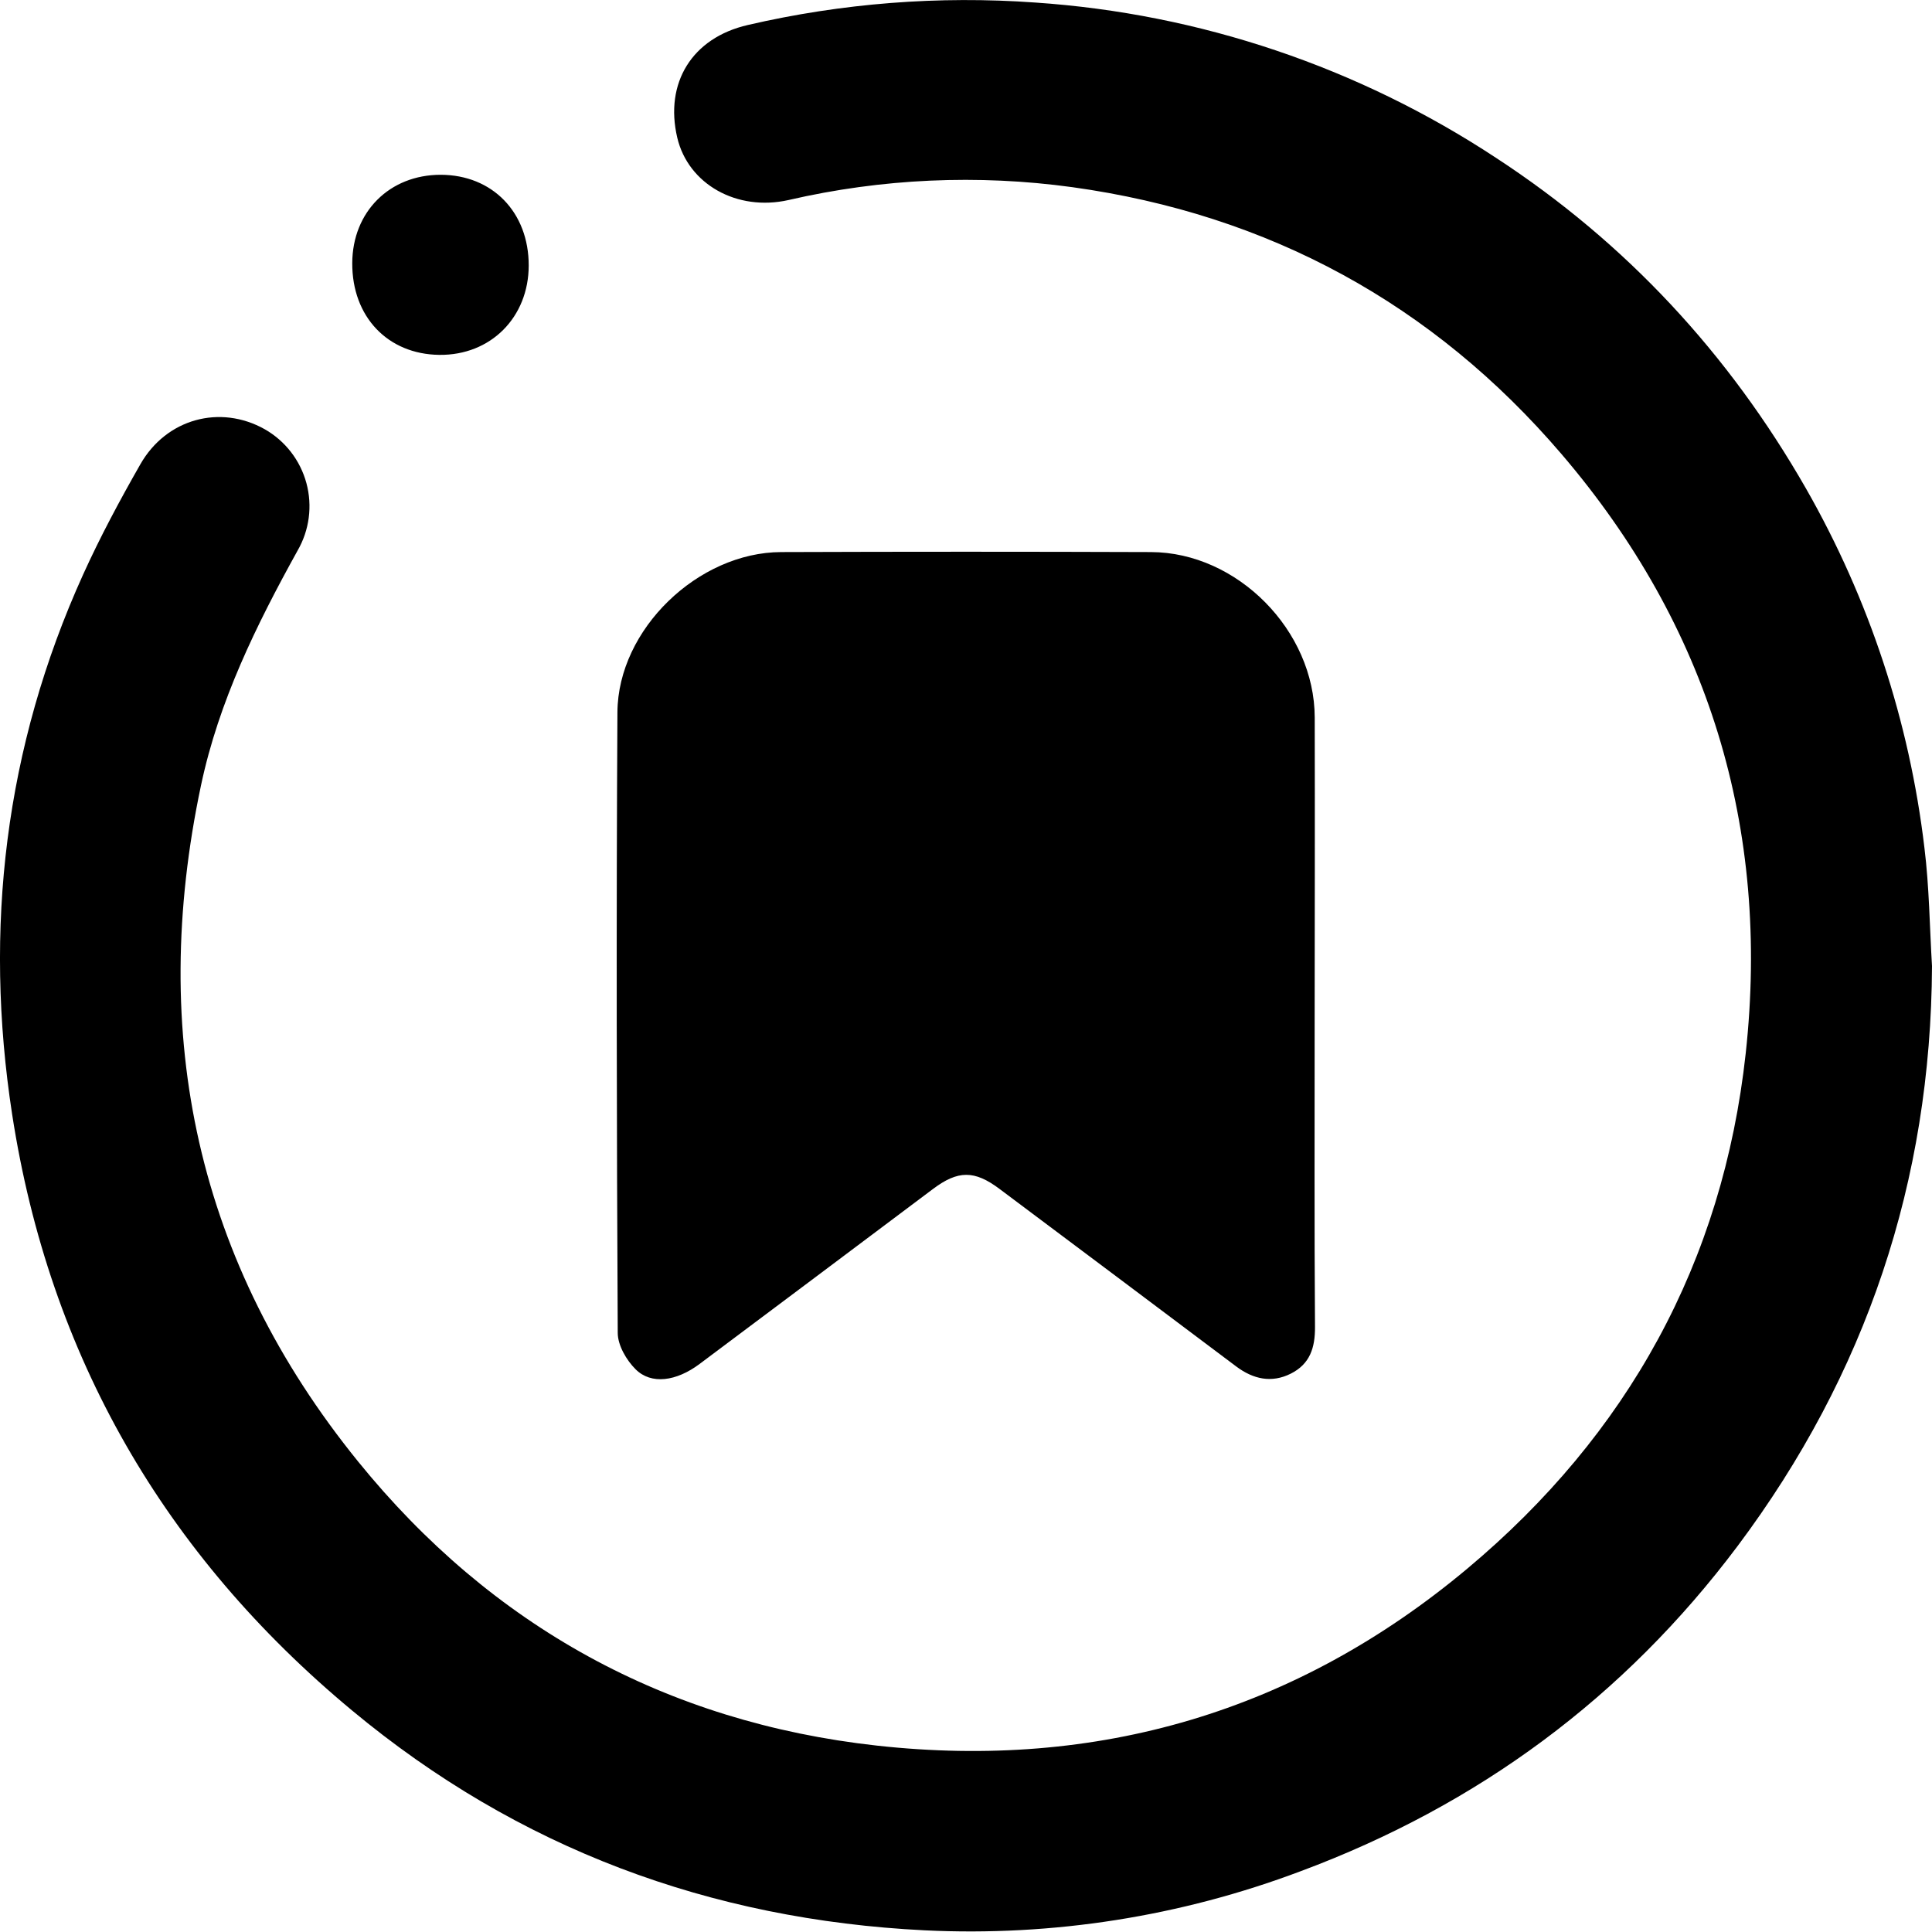
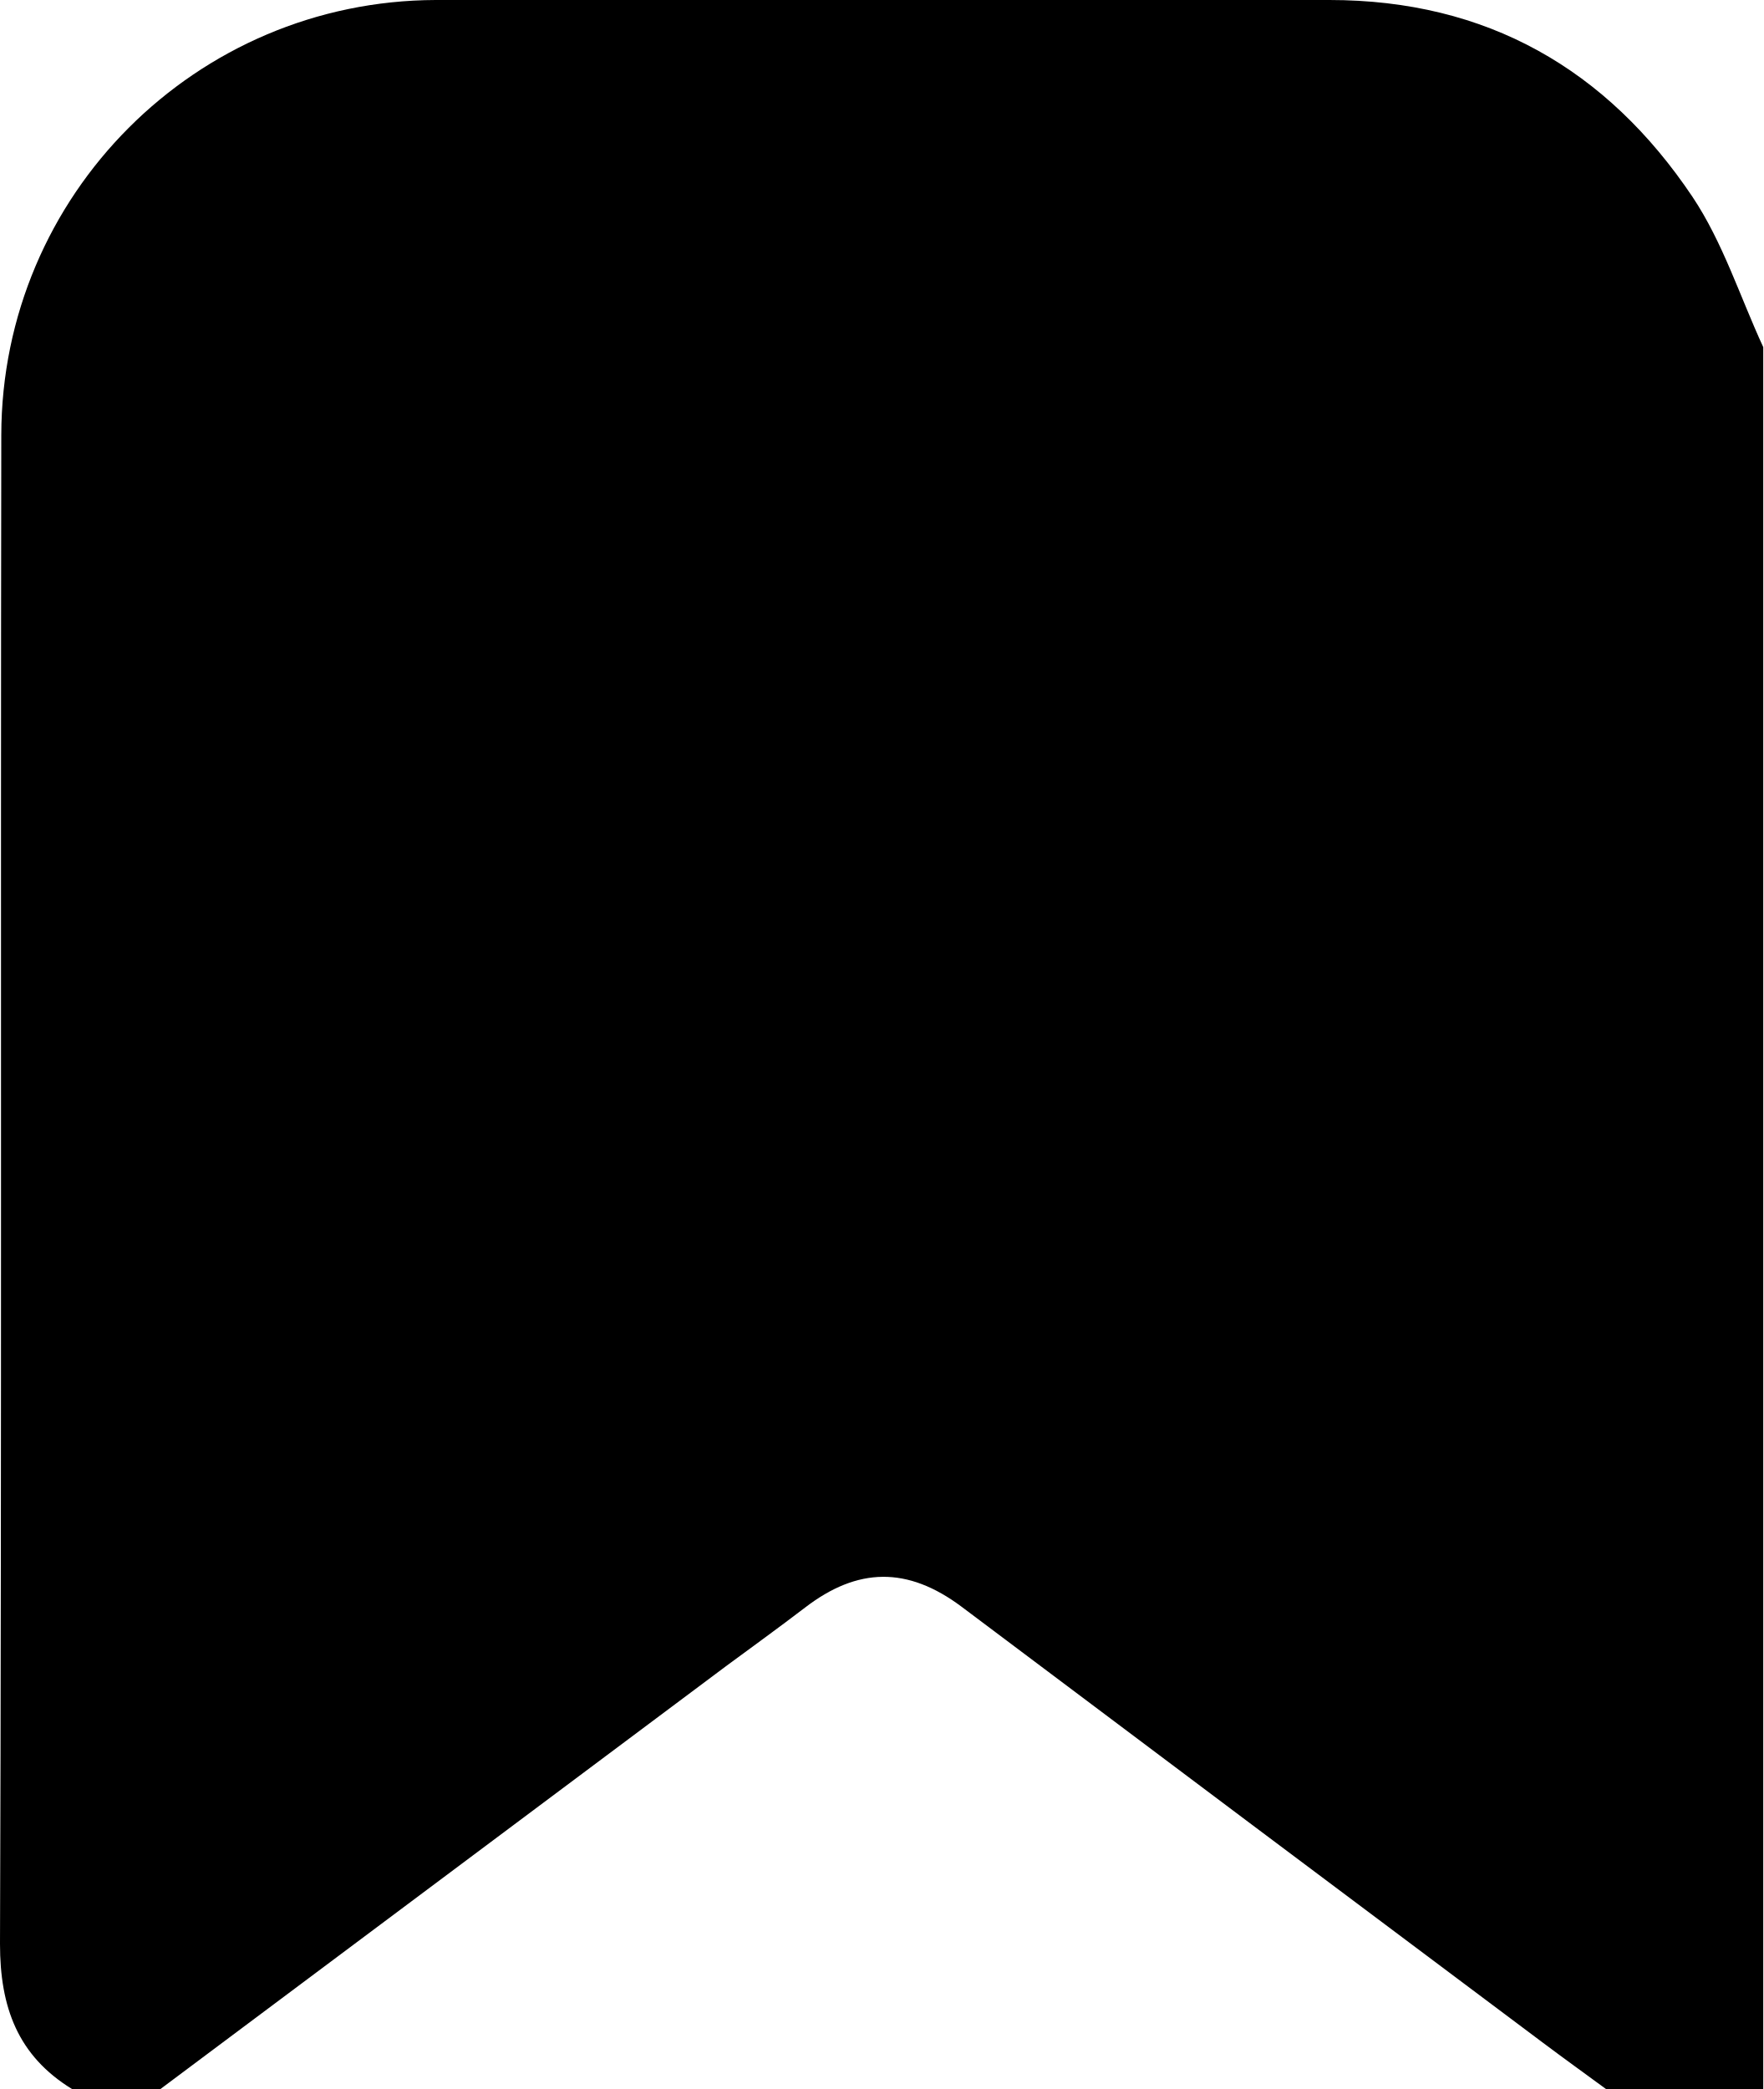
- <svg xmlns="http://www.w3.org/2000/svg" viewBox="0 0 495.43 495.28">
+ <svg xmlns="http://www.w3.org/2000/svg" viewBox="0 0 178.33 211.28">
  <g id="Calque_2" data-name="Calque 2">
    <g id="Calque_1-2" data-name="Calque 1">
-       <path d="M495.43,247.74q-.39,82.67-49.86,148.73C416.5,435.23,379,462.92,333.51,479.85A240,240,0,0,1,237.11,495c-55-2.73-104.26-21-146.81-56.36-48.18-40-77.63-91-87.18-152.84-7.36-47.71-1.87-94.17,18.18-138.44,4.38-9.67,9.42-19.07,14.69-28.3,6.68-11.72,20.47-15.4,31.88-9a22.73,22.73,0,0,1,8.43,31.15c-10.6,19.14-20.2,38.65-24.76,60.2C38,265.42,50.46,323.77,91.84,374.8c34.2,42.18,79,66.85,133,72.83,56.57,6.26,107.57-8.69,151.39-45.35,41.18-34.45,65.58-78.56,71.43-132.16,6.31-57.89-9.49-109.59-47.28-153.73C367.48,77.94,325.39,55,275,48a201.3,201.3,0,0,0-72.77,3.29c-13.26,3-25.76-4.07-28.56-16-3.28-14,3.75-25.58,18.1-28.88A247.69,247.69,0,0,1,265.45.65,244.75,244.75,0,0,1,383.68,40.51c33.29,21.74,59.63,50.17,79.4,84.7a243.64,243.64,0,0,1,30.41,92.21C494.73,227.45,494.82,237.63,495.43,247.74ZM337.14,184c-.05-22.31-19.84-42.36-42-42.43q-47.4-.17-94.81,0c-21.28.06-41.86,19.78-42,41.06-.31,53.05-.19,106.11.08,159.17,0,3.17,2.23,7,4.58,9.33,4,4,10.44,3.1,16.4-1.36q29.94-22.41,59.85-44.87c6.42-4.82,10.64-4.86,17.1,0Q286.71,327.63,317,350.4c4.37,3.28,9.08,4.32,14,1.85s6.25-6.64,6.21-12c-.19-26.12-.08-52.23-.09-78.34C337.15,235.94,337.2,210,337.14,184ZM113,44.82c-13.1,0-22.62,9.49-22.67,22.65C90.26,81.2,99.41,90.84,112.64,91s22.92-9.66,22.94-22.91C135.6,54.44,126.27,44.84,113,44.82Z" />
+       <path d="M16.23,211.28H7.28C1.79,207.91,0,203,0,196.61.18,145.74.05,94.88.13,44A44.07,44.07,0,0,1,44.07,0c30.13,0,60.26,0,90.39,0,15.92,0,28.06,7,36.72,19.92,3.07,4.6,4.8,10.1,7.15,15.19V211.28H162.42c-2.14-1.57-4.28-3.11-6.4-4.7q-29.39-22-58.76-44.07c-5.49-4.11-10.53-4-15.84.08-2.62,2-5.31,3.95-8,5.93Z" />
    </g>
  </g>
</svg>
